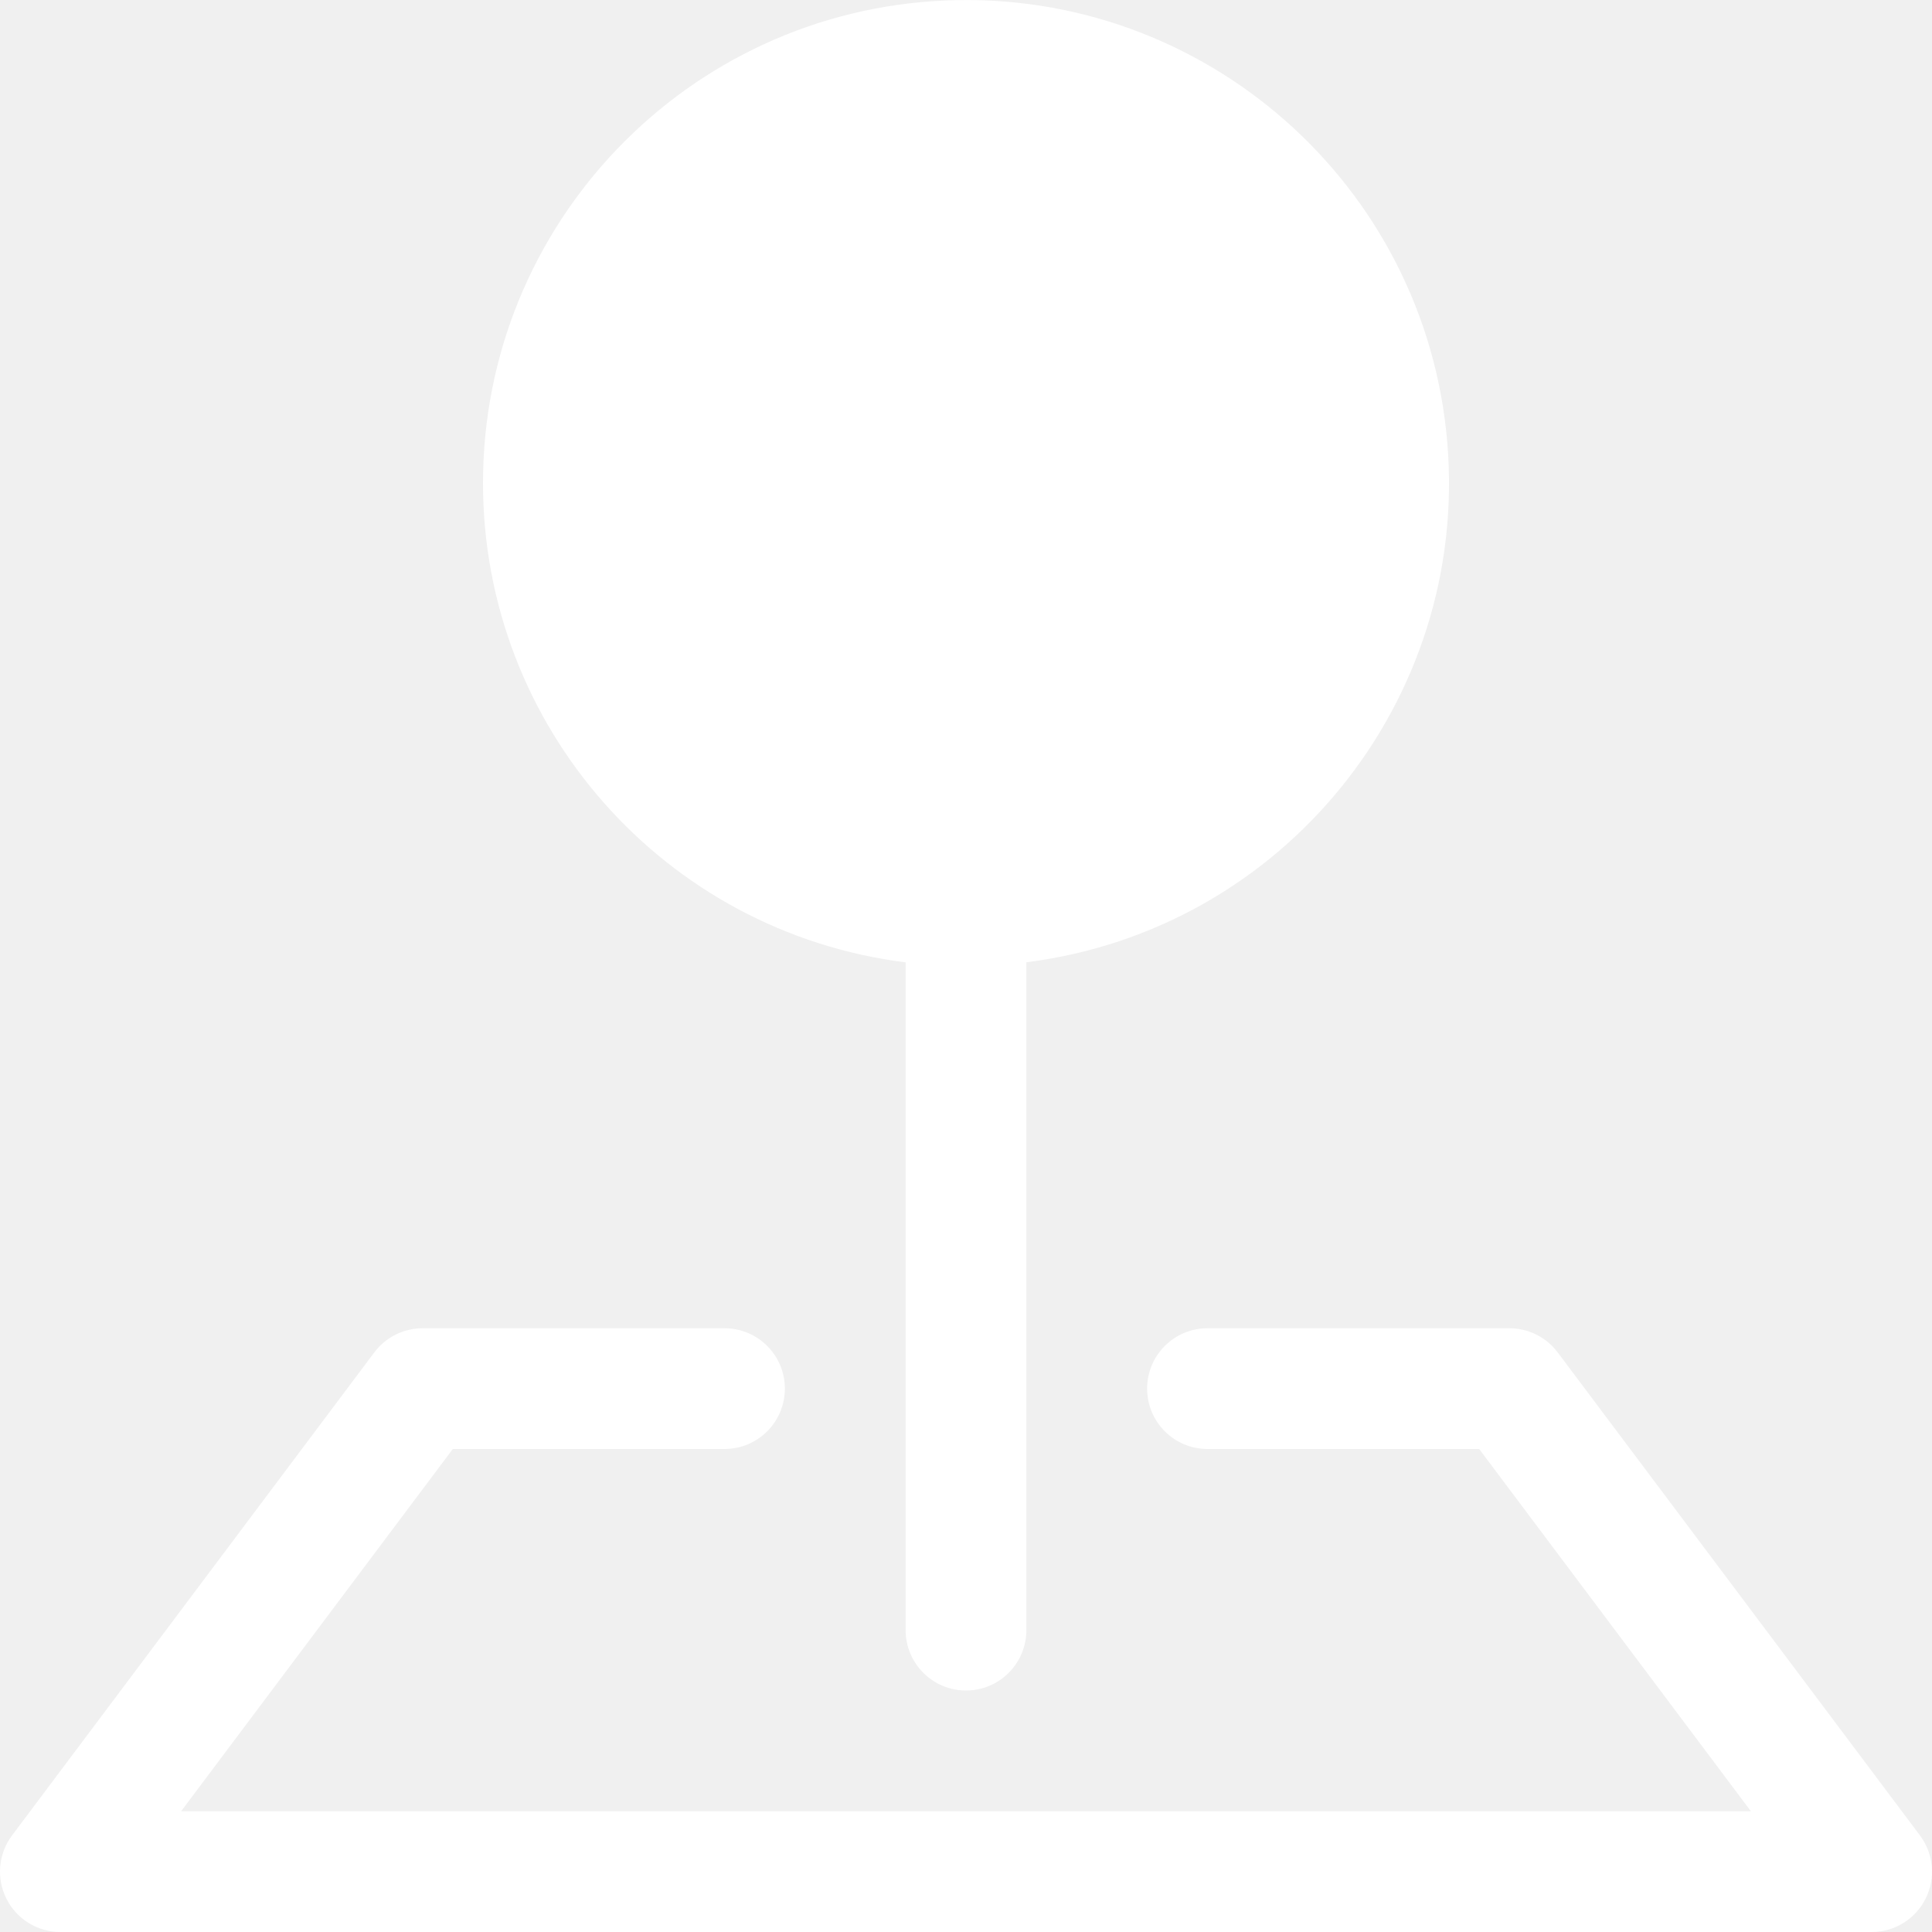
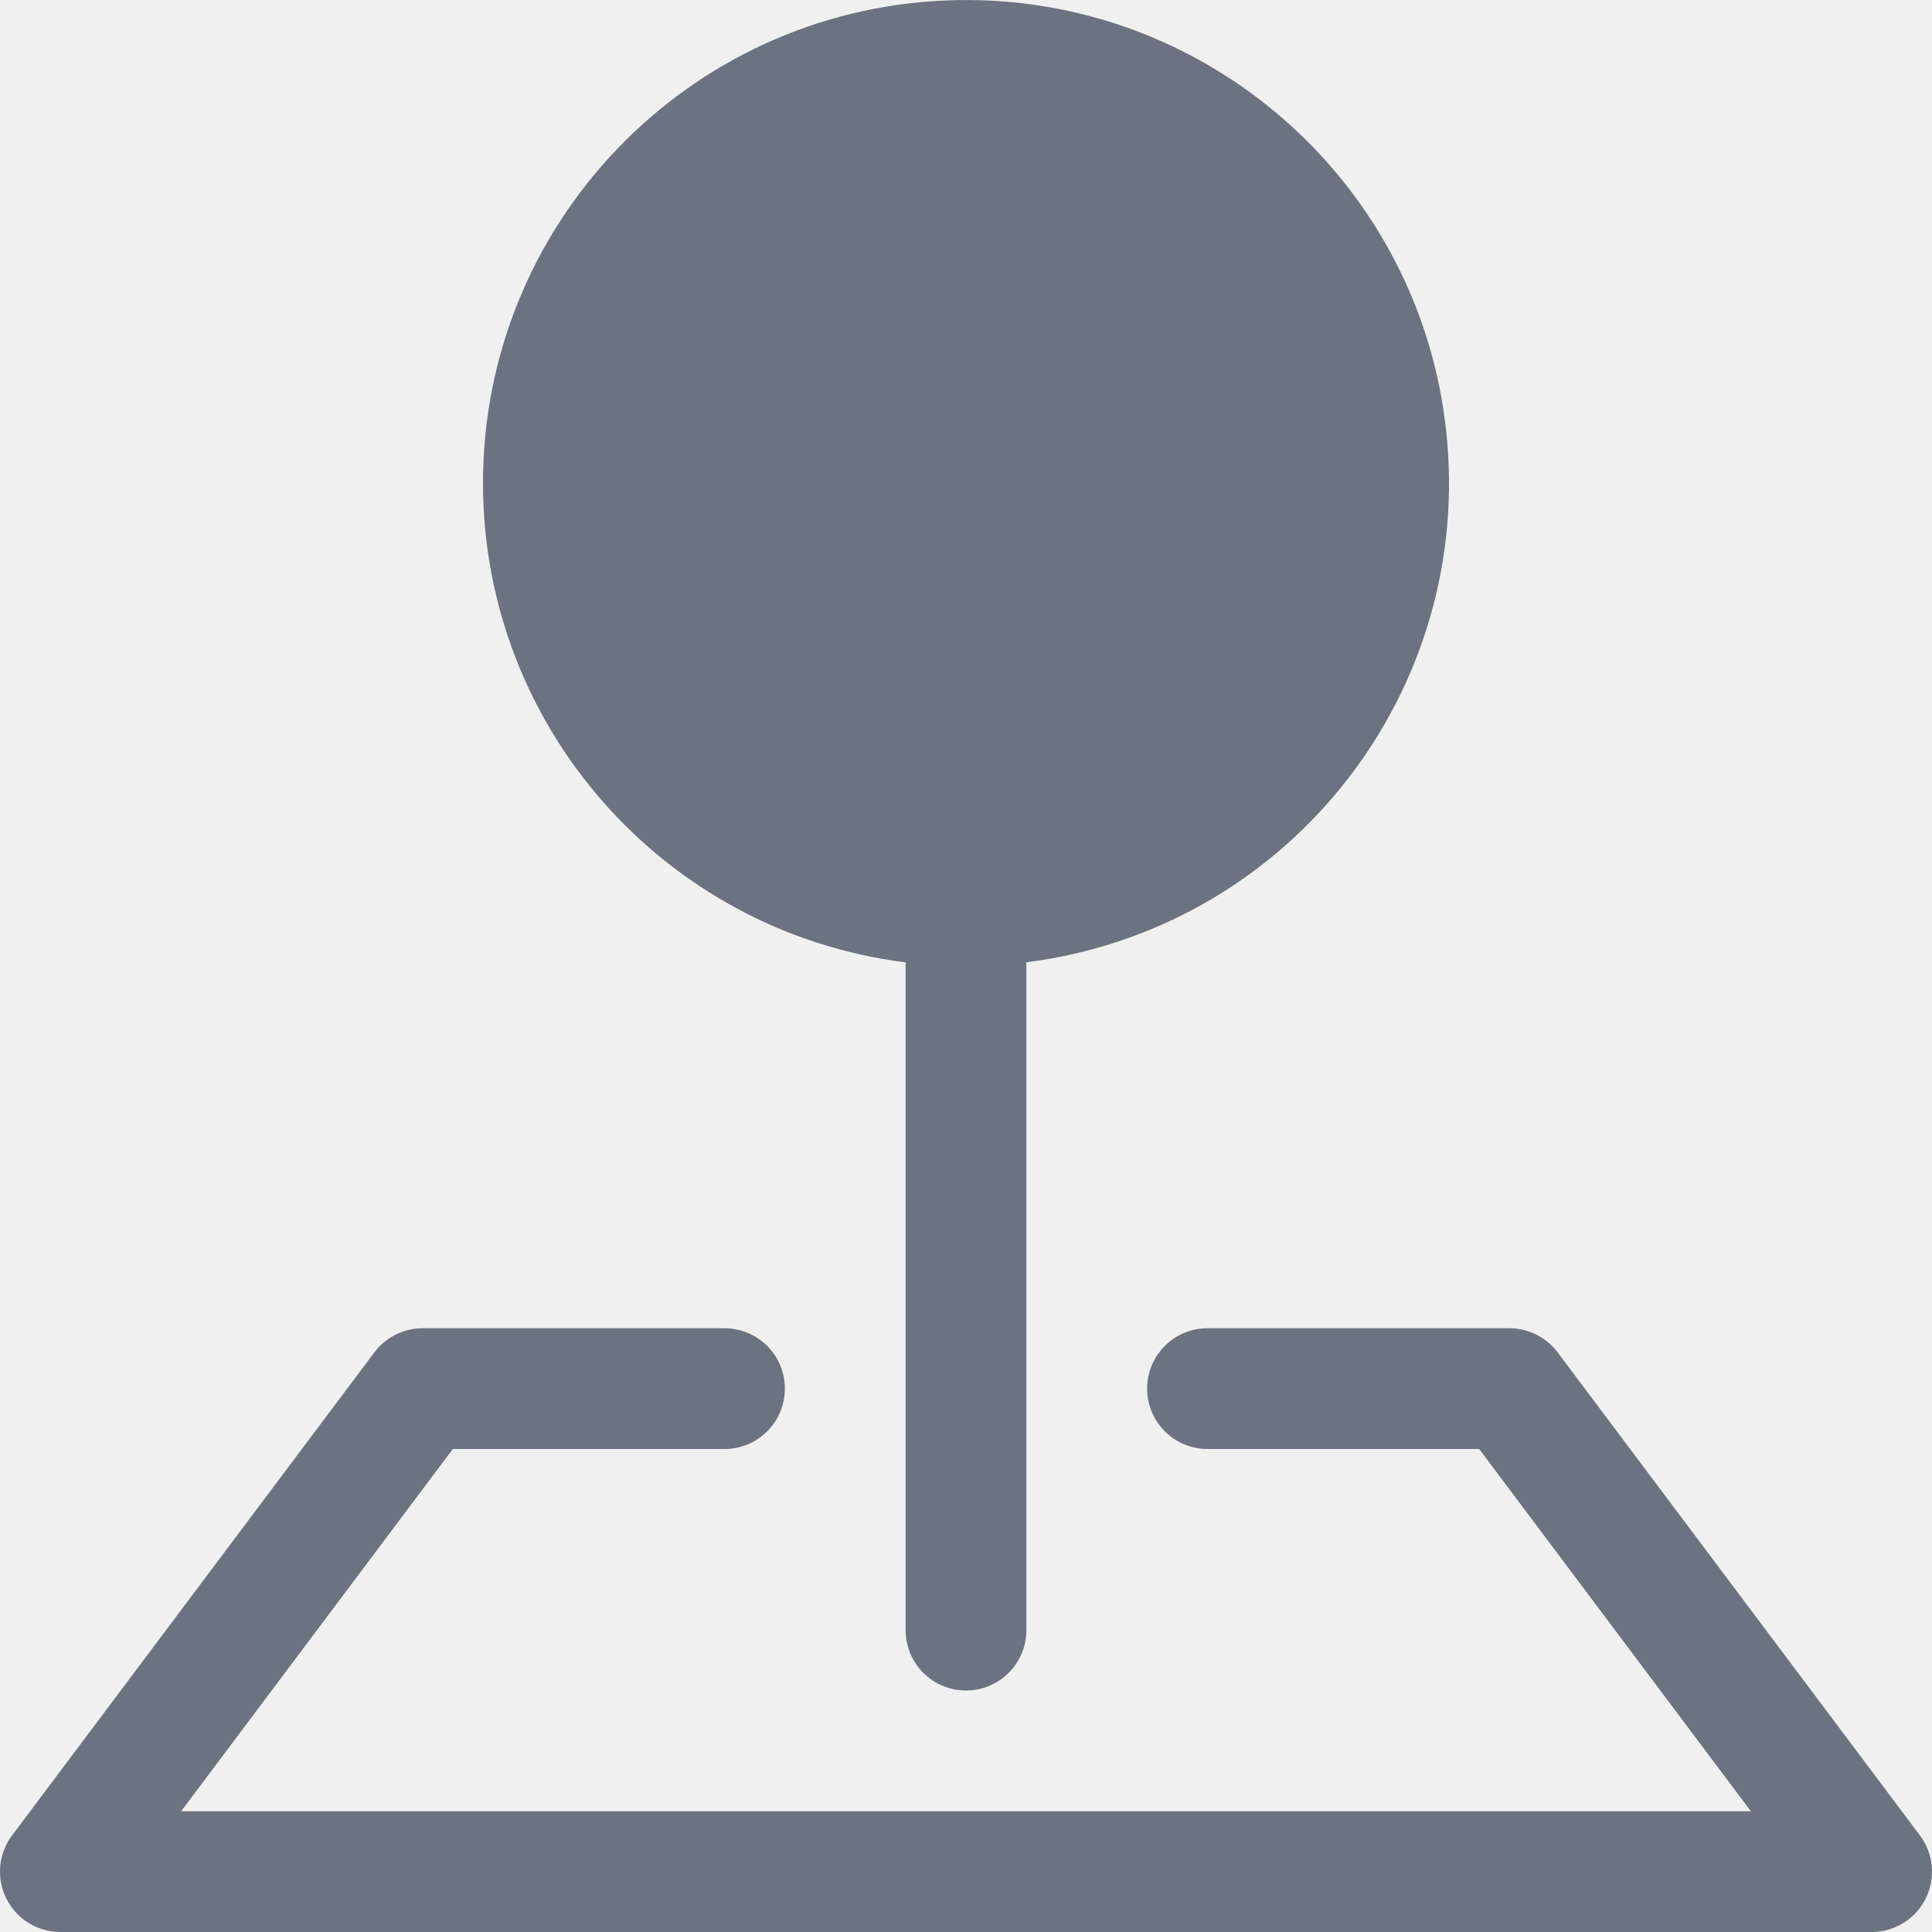
- <svg xmlns="http://www.w3.org/2000/svg" stroke="currentColor" fill="white" stroke-width="0" viewBox="0 0 16 16" class="mr-2" height="12" width="12">
+ <svg xmlns="http://www.w3.org/2000/svg" stroke="#6B7280" fill="#6B7280" stroke-width="0" viewBox="0 0 16 16" class="mr-2" height="12" width="12">
  <path fill-rule="evenodd" d="M3.1 11.2a.5.5 0 0 1 .4-.2H6a.5.5 0 0 1 0 1H3.75L1.5 15h13l-2.25-3H10a.5.5 0 0 1 0-1h2.5a.5.5 0 0 1 .4.2l3 4a.5.5 0 0 1-.4.8H.5a.5.5 0 0 1-.4-.8l3-4z" />
  <path fill-rule="evenodd" d="M4 4a4 4 0 1 1 4.5 3.969V13.5a.5.5 0 0 1-1 0V7.97A4 4 0 0 1 4 3.999z" />
</svg>
